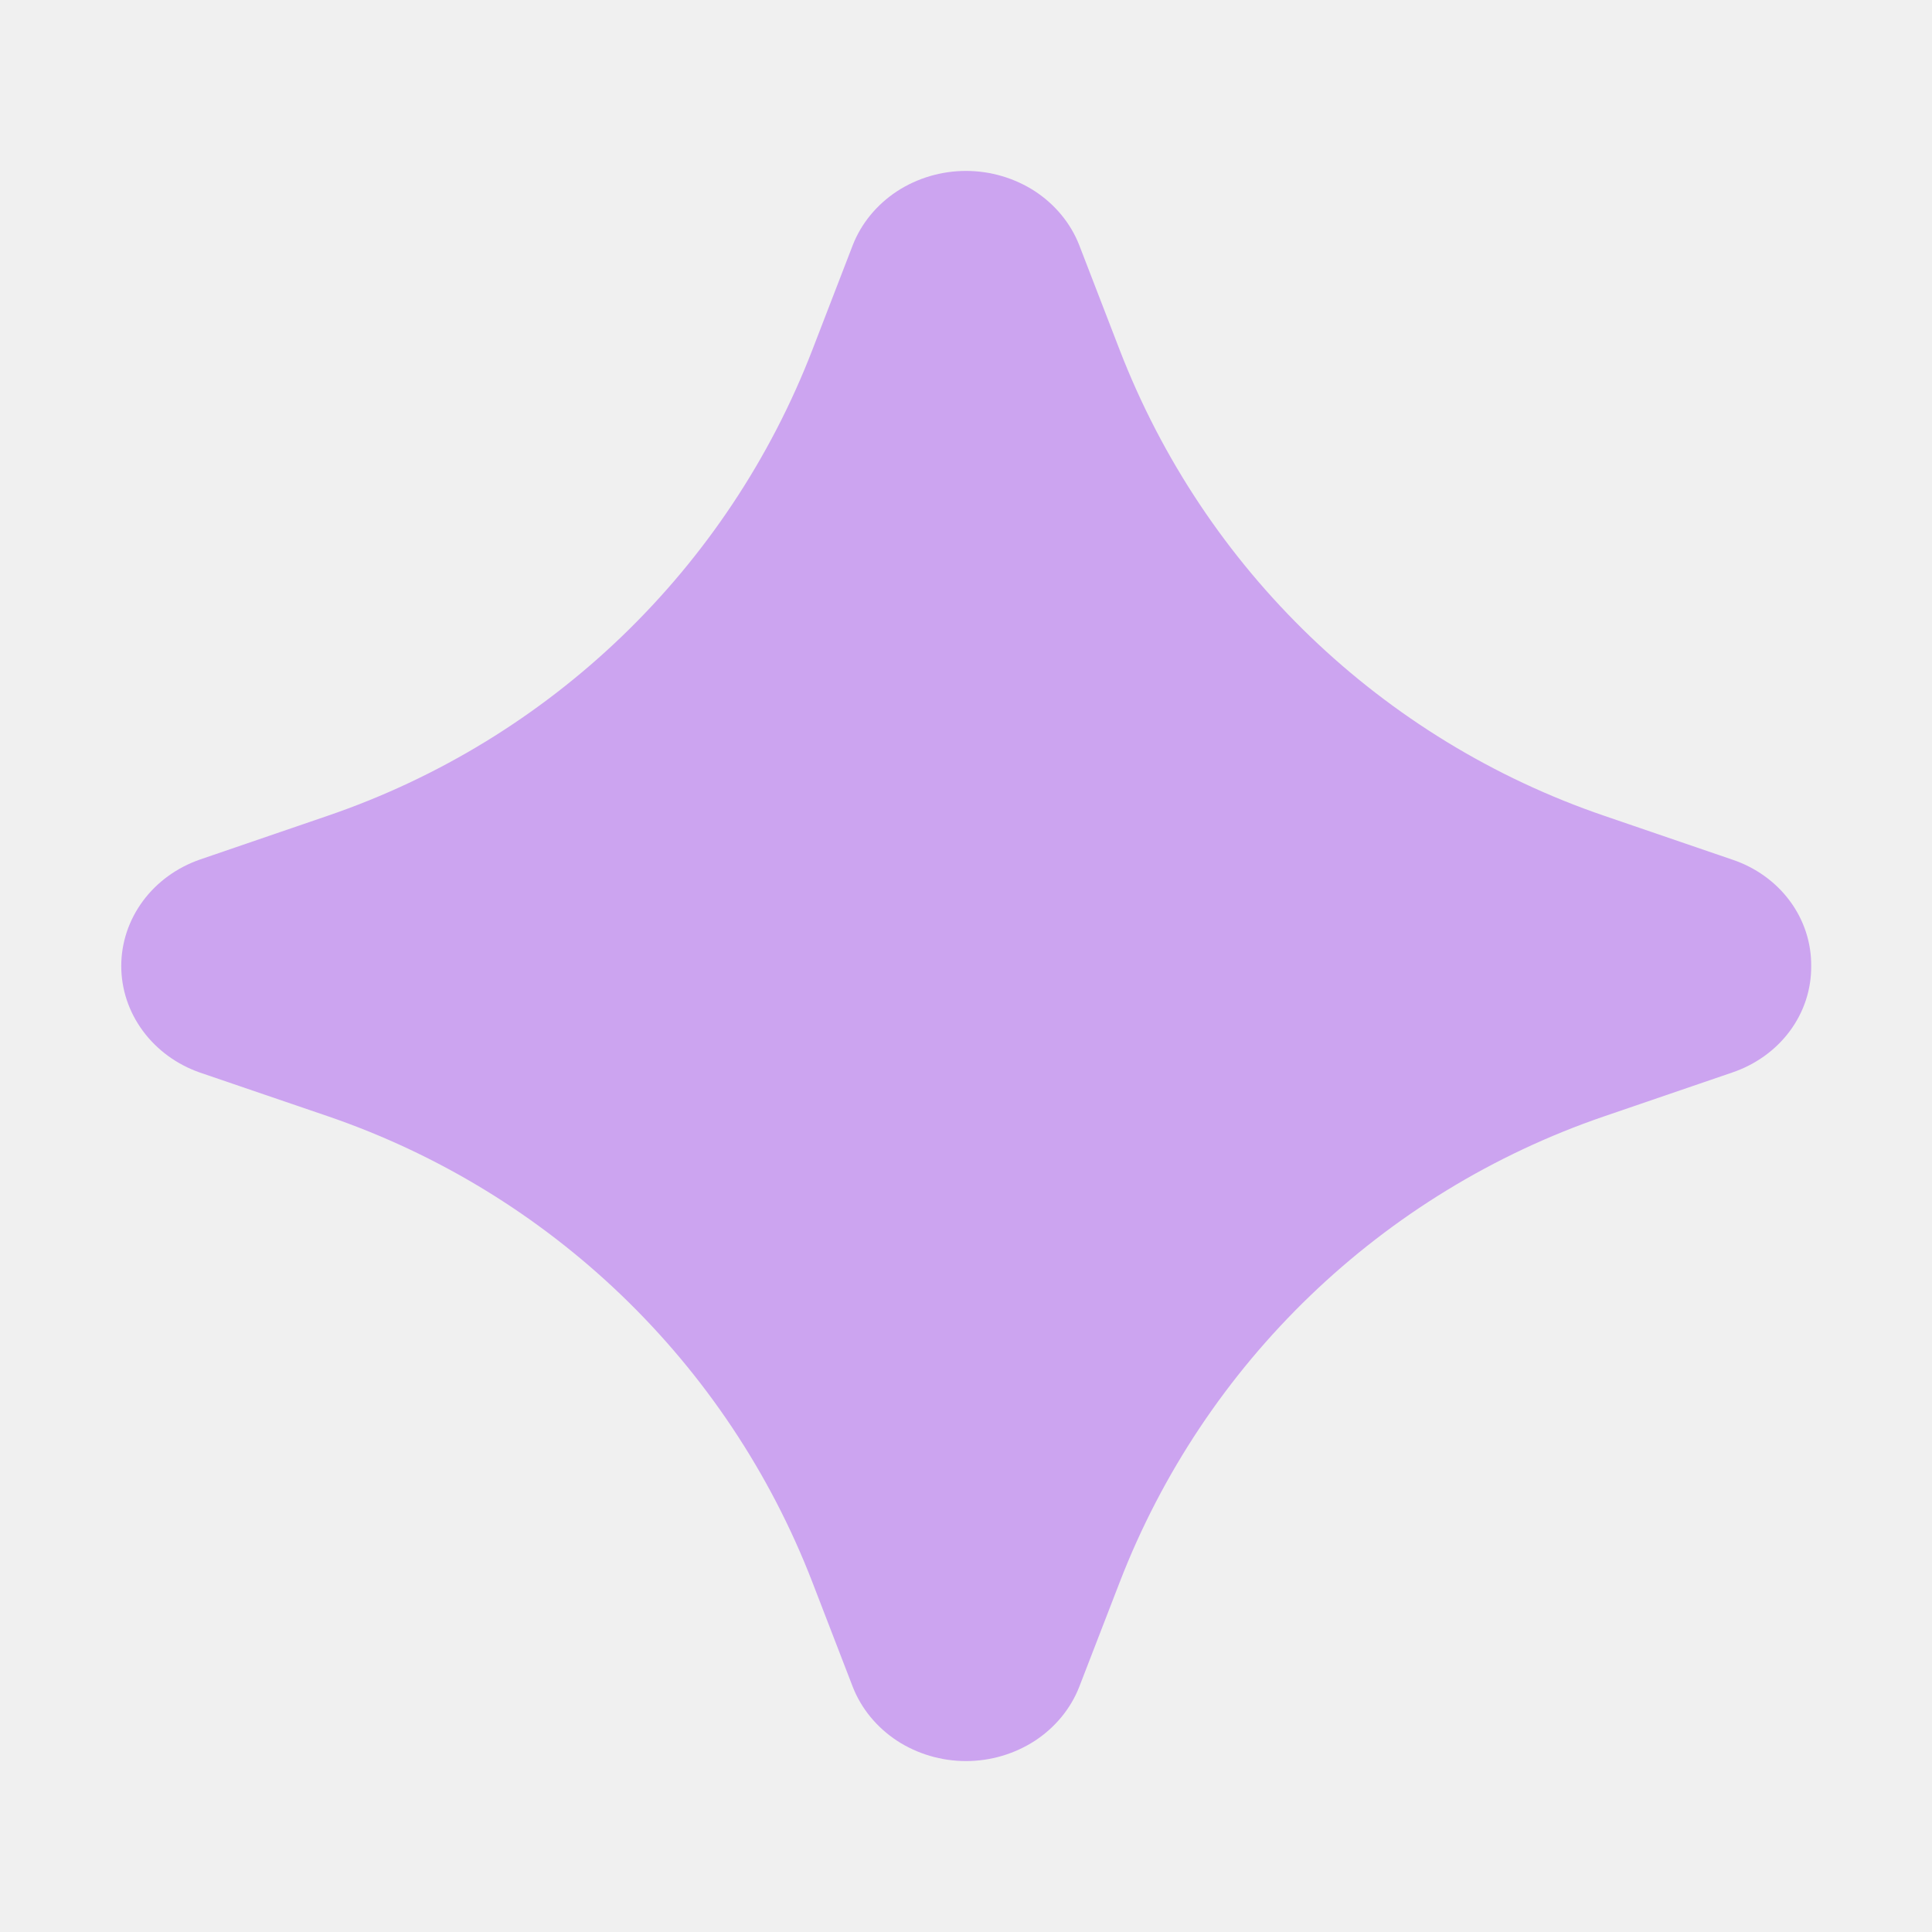
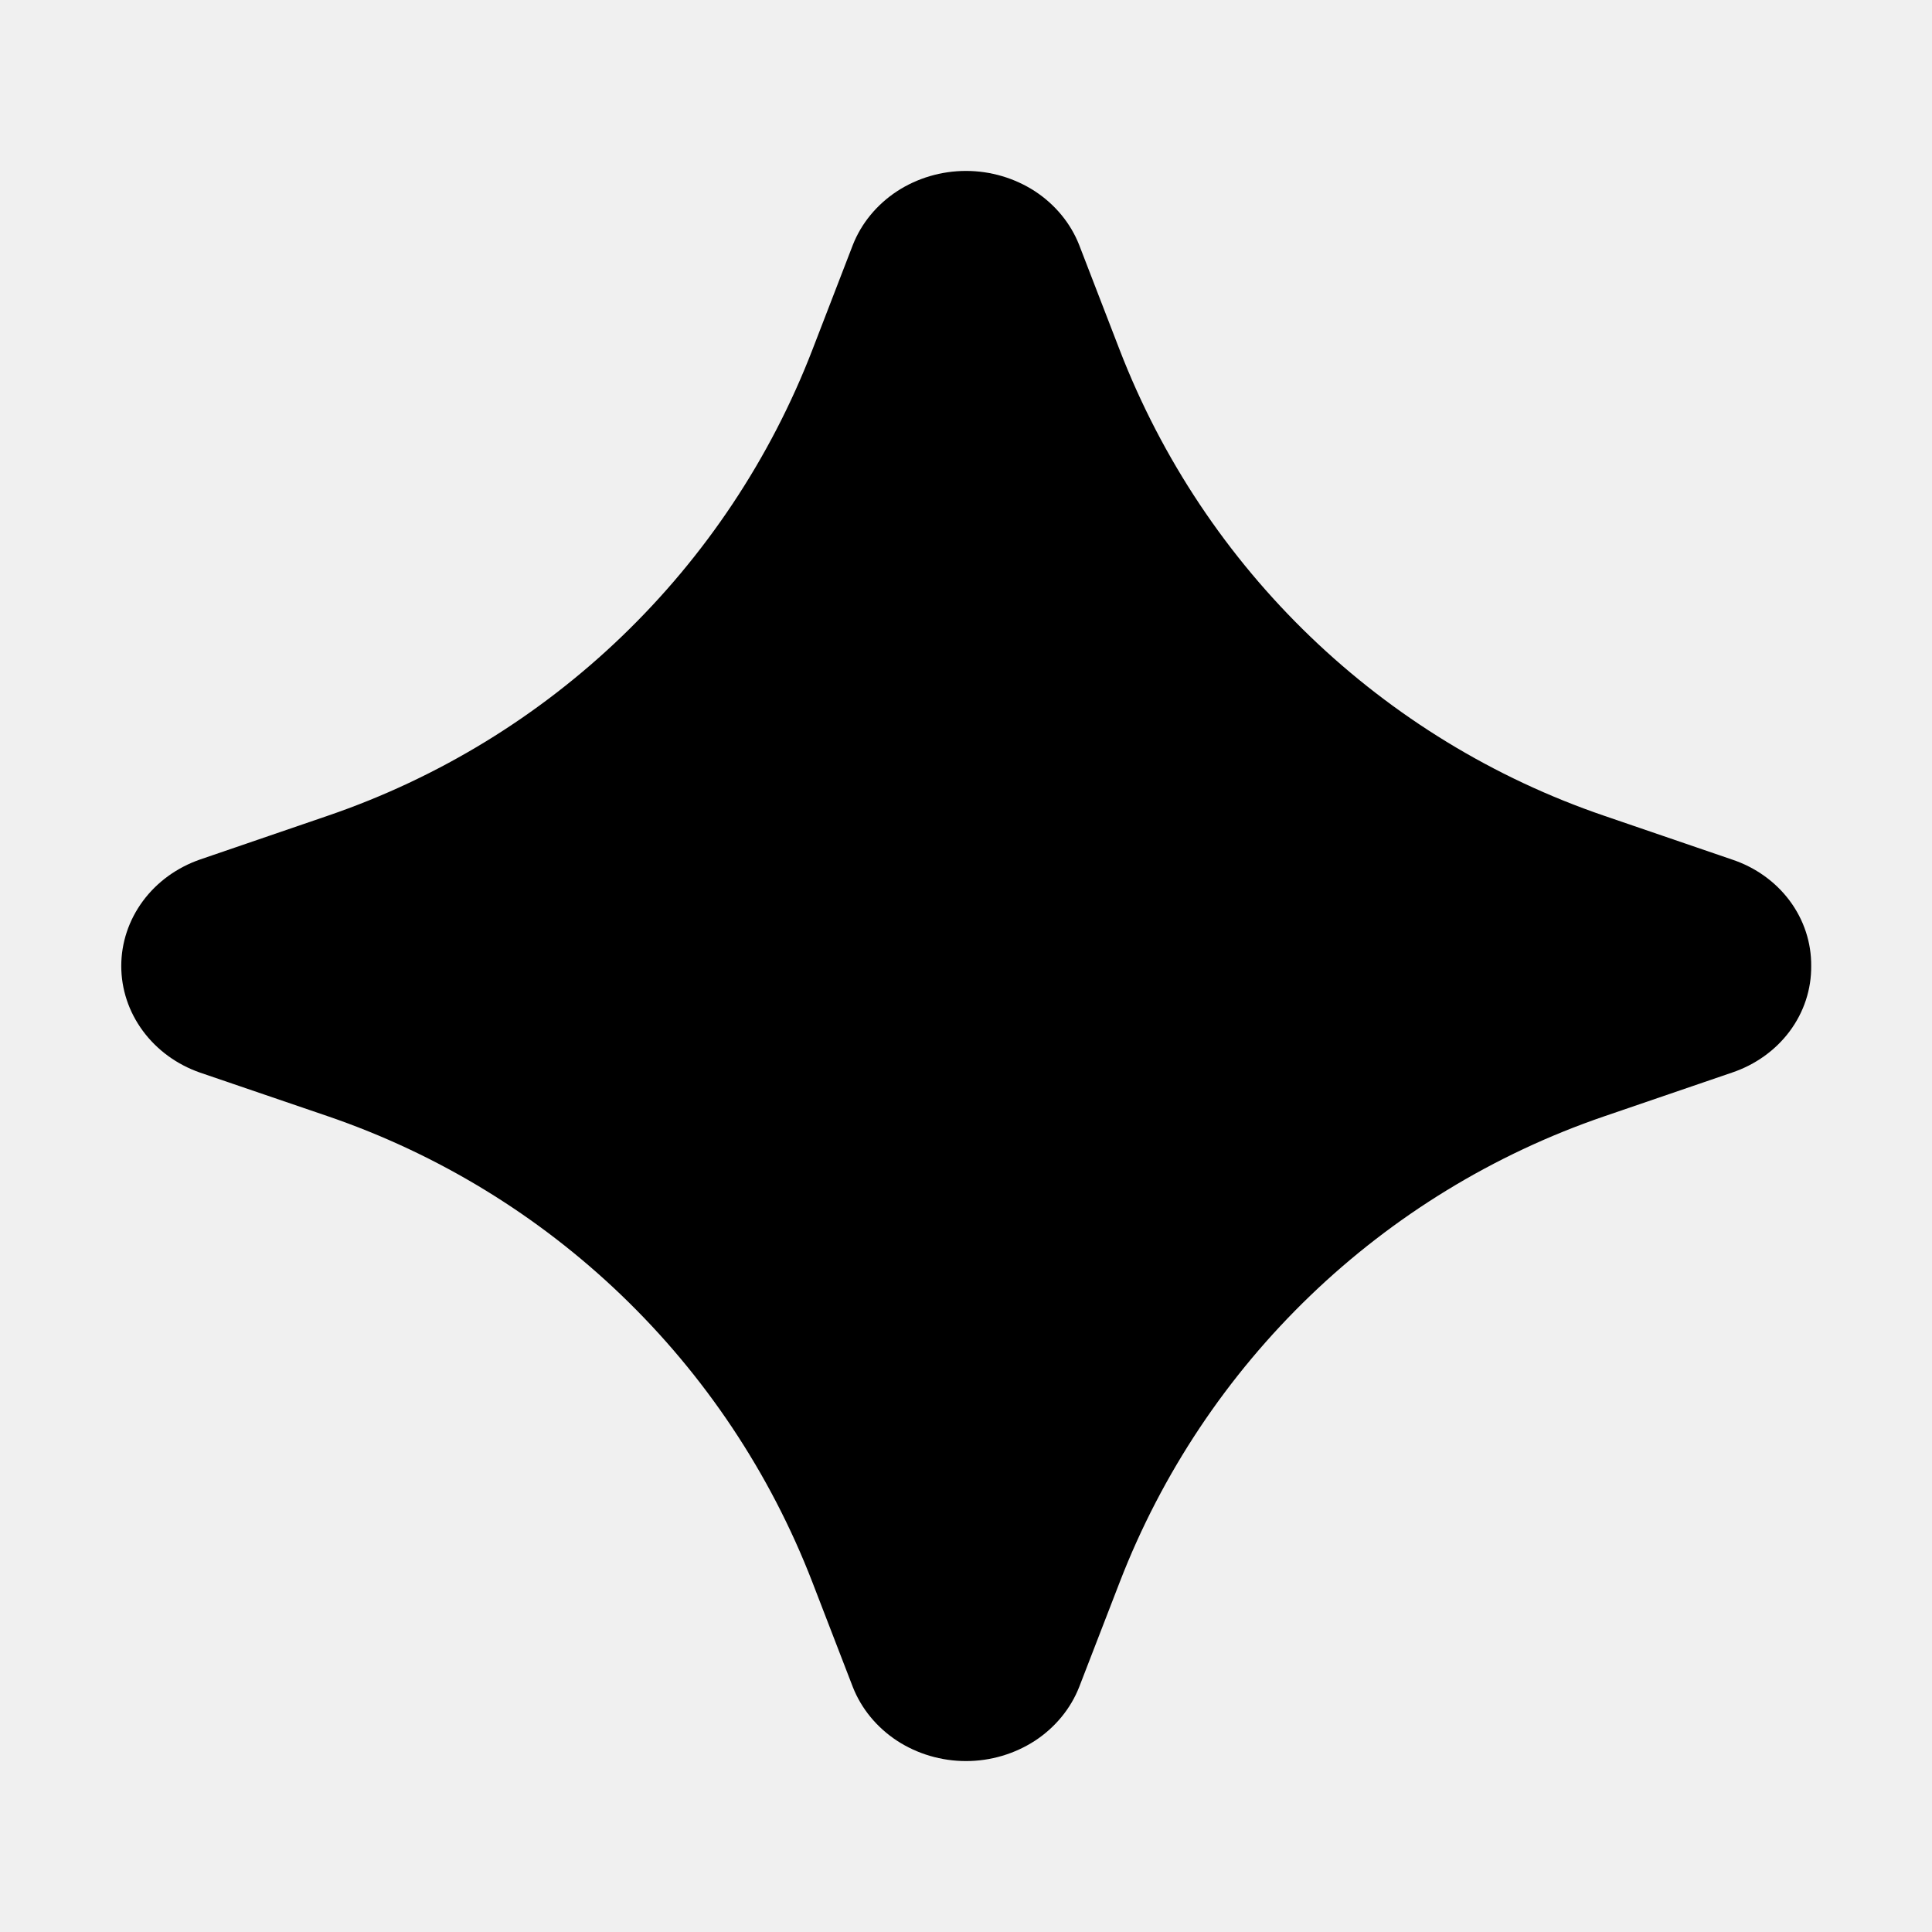
<svg xmlns="http://www.w3.org/2000/svg" width="17" height="17" viewBox="0 0 17 17" fill="none">
  <g clip-path="url(#clip0_2246_4226)">
-     <path d="M15.937 8.5C15.939 8.705 15.873 8.906 15.748 9.074C15.623 9.242 15.445 9.369 15.24 9.438L14.115 9.823C12.158 10.493 10.597 11.994 9.852 13.923L9.496 14.844C9.421 15.035 9.285 15.2 9.107 15.317C8.928 15.433 8.717 15.496 8.5 15.496C8.283 15.496 8.071 15.433 7.893 15.317C7.715 15.2 7.579 15.035 7.504 14.844L7.149 13.924C6.403 11.991 4.839 10.489 2.879 9.82L1.76 9.438C1.556 9.367 1.381 9.239 1.257 9.071C1.133 8.903 1.067 8.704 1.067 8.5C1.067 8.296 1.133 8.097 1.257 7.929C1.381 7.761 1.556 7.634 1.76 7.563L2.884 7.178C4.844 6.508 6.407 5.004 7.151 3.071L7.504 2.156C7.579 1.965 7.715 1.8 7.893 1.683C8.071 1.567 8.283 1.504 8.5 1.504C8.717 1.504 8.928 1.567 9.107 1.683C9.285 1.8 9.421 1.965 9.496 2.156L9.851 3.076C10.597 5.009 12.16 6.512 14.121 7.18L15.24 7.563C15.445 7.631 15.623 7.758 15.748 7.926C15.873 8.094 15.939 8.295 15.937 8.5Z" fill="#CCA4F0" />
+     <path d="M15.937 8.5C15.939 8.705 15.873 8.906 15.748 9.074C15.623 9.242 15.445 9.369 15.24 9.438L14.115 9.823C12.158 10.493 10.597 11.994 9.852 13.923L9.496 14.844C9.421 15.035 9.285 15.2 9.107 15.317C8.928 15.433 8.717 15.496 8.5 15.496C8.283 15.496 8.071 15.433 7.893 15.317C7.715 15.2 7.579 15.035 7.504 14.844L7.149 13.924C6.403 11.991 4.839 10.489 2.879 9.82L1.76 9.438C1.556 9.367 1.381 9.239 1.257 9.071C1.133 8.903 1.067 8.704 1.067 8.5C1.067 8.296 1.133 8.097 1.257 7.929C1.381 7.761 1.556 7.634 1.76 7.563L2.884 7.178C4.844 6.508 6.407 5.004 7.151 3.071L7.504 2.156C7.579 1.965 7.715 1.8 7.893 1.683C8.071 1.567 8.283 1.504 8.5 1.504C8.717 1.504 8.928 1.567 9.107 1.683C9.285 1.8 9.421 1.965 9.496 2.156L9.851 3.076C10.597 5.009 12.16 6.512 14.121 7.18L15.24 7.563C15.445 7.631 15.623 7.758 15.748 7.926C15.873 8.094 15.939 8.295 15.937 8.5Z" fill="currentColor" />
  </g>
  <defs>
    <clipPath id="clip0_2246_4226">
      <rect width="17" height="16" fill="white" transform="translate(0 0.5)" />
    </clipPath>
  </defs>
</svg>
